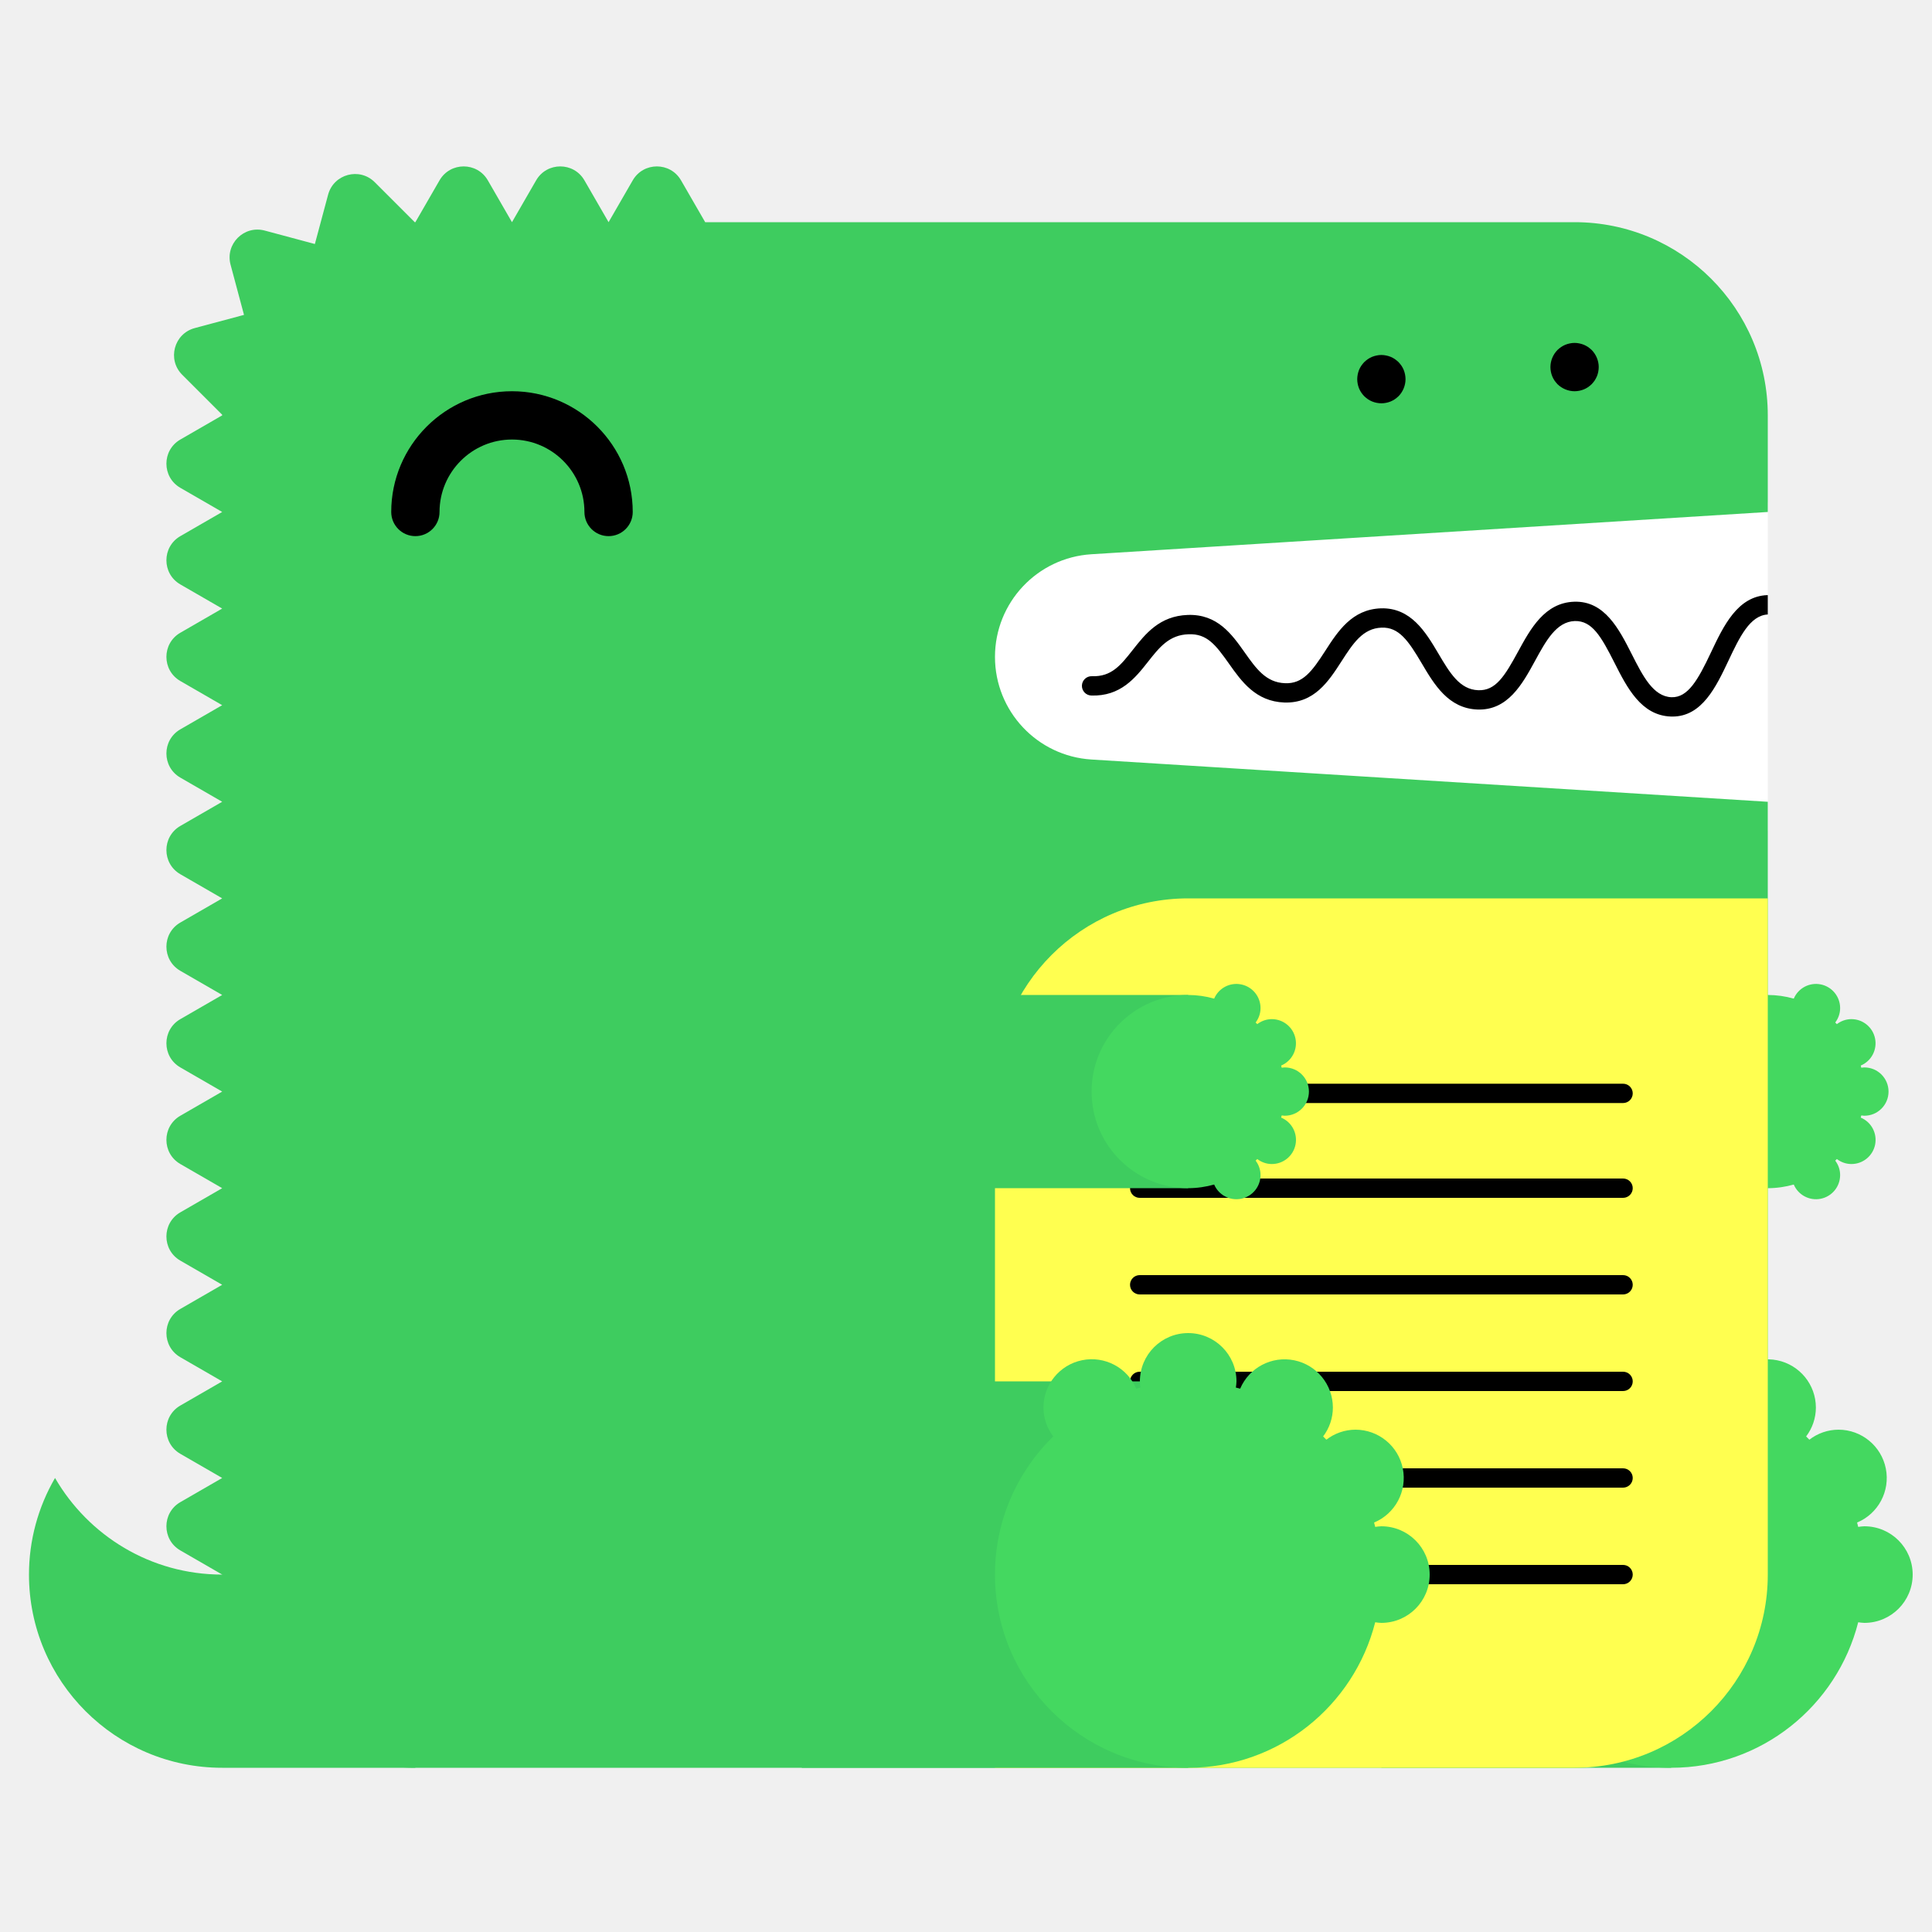
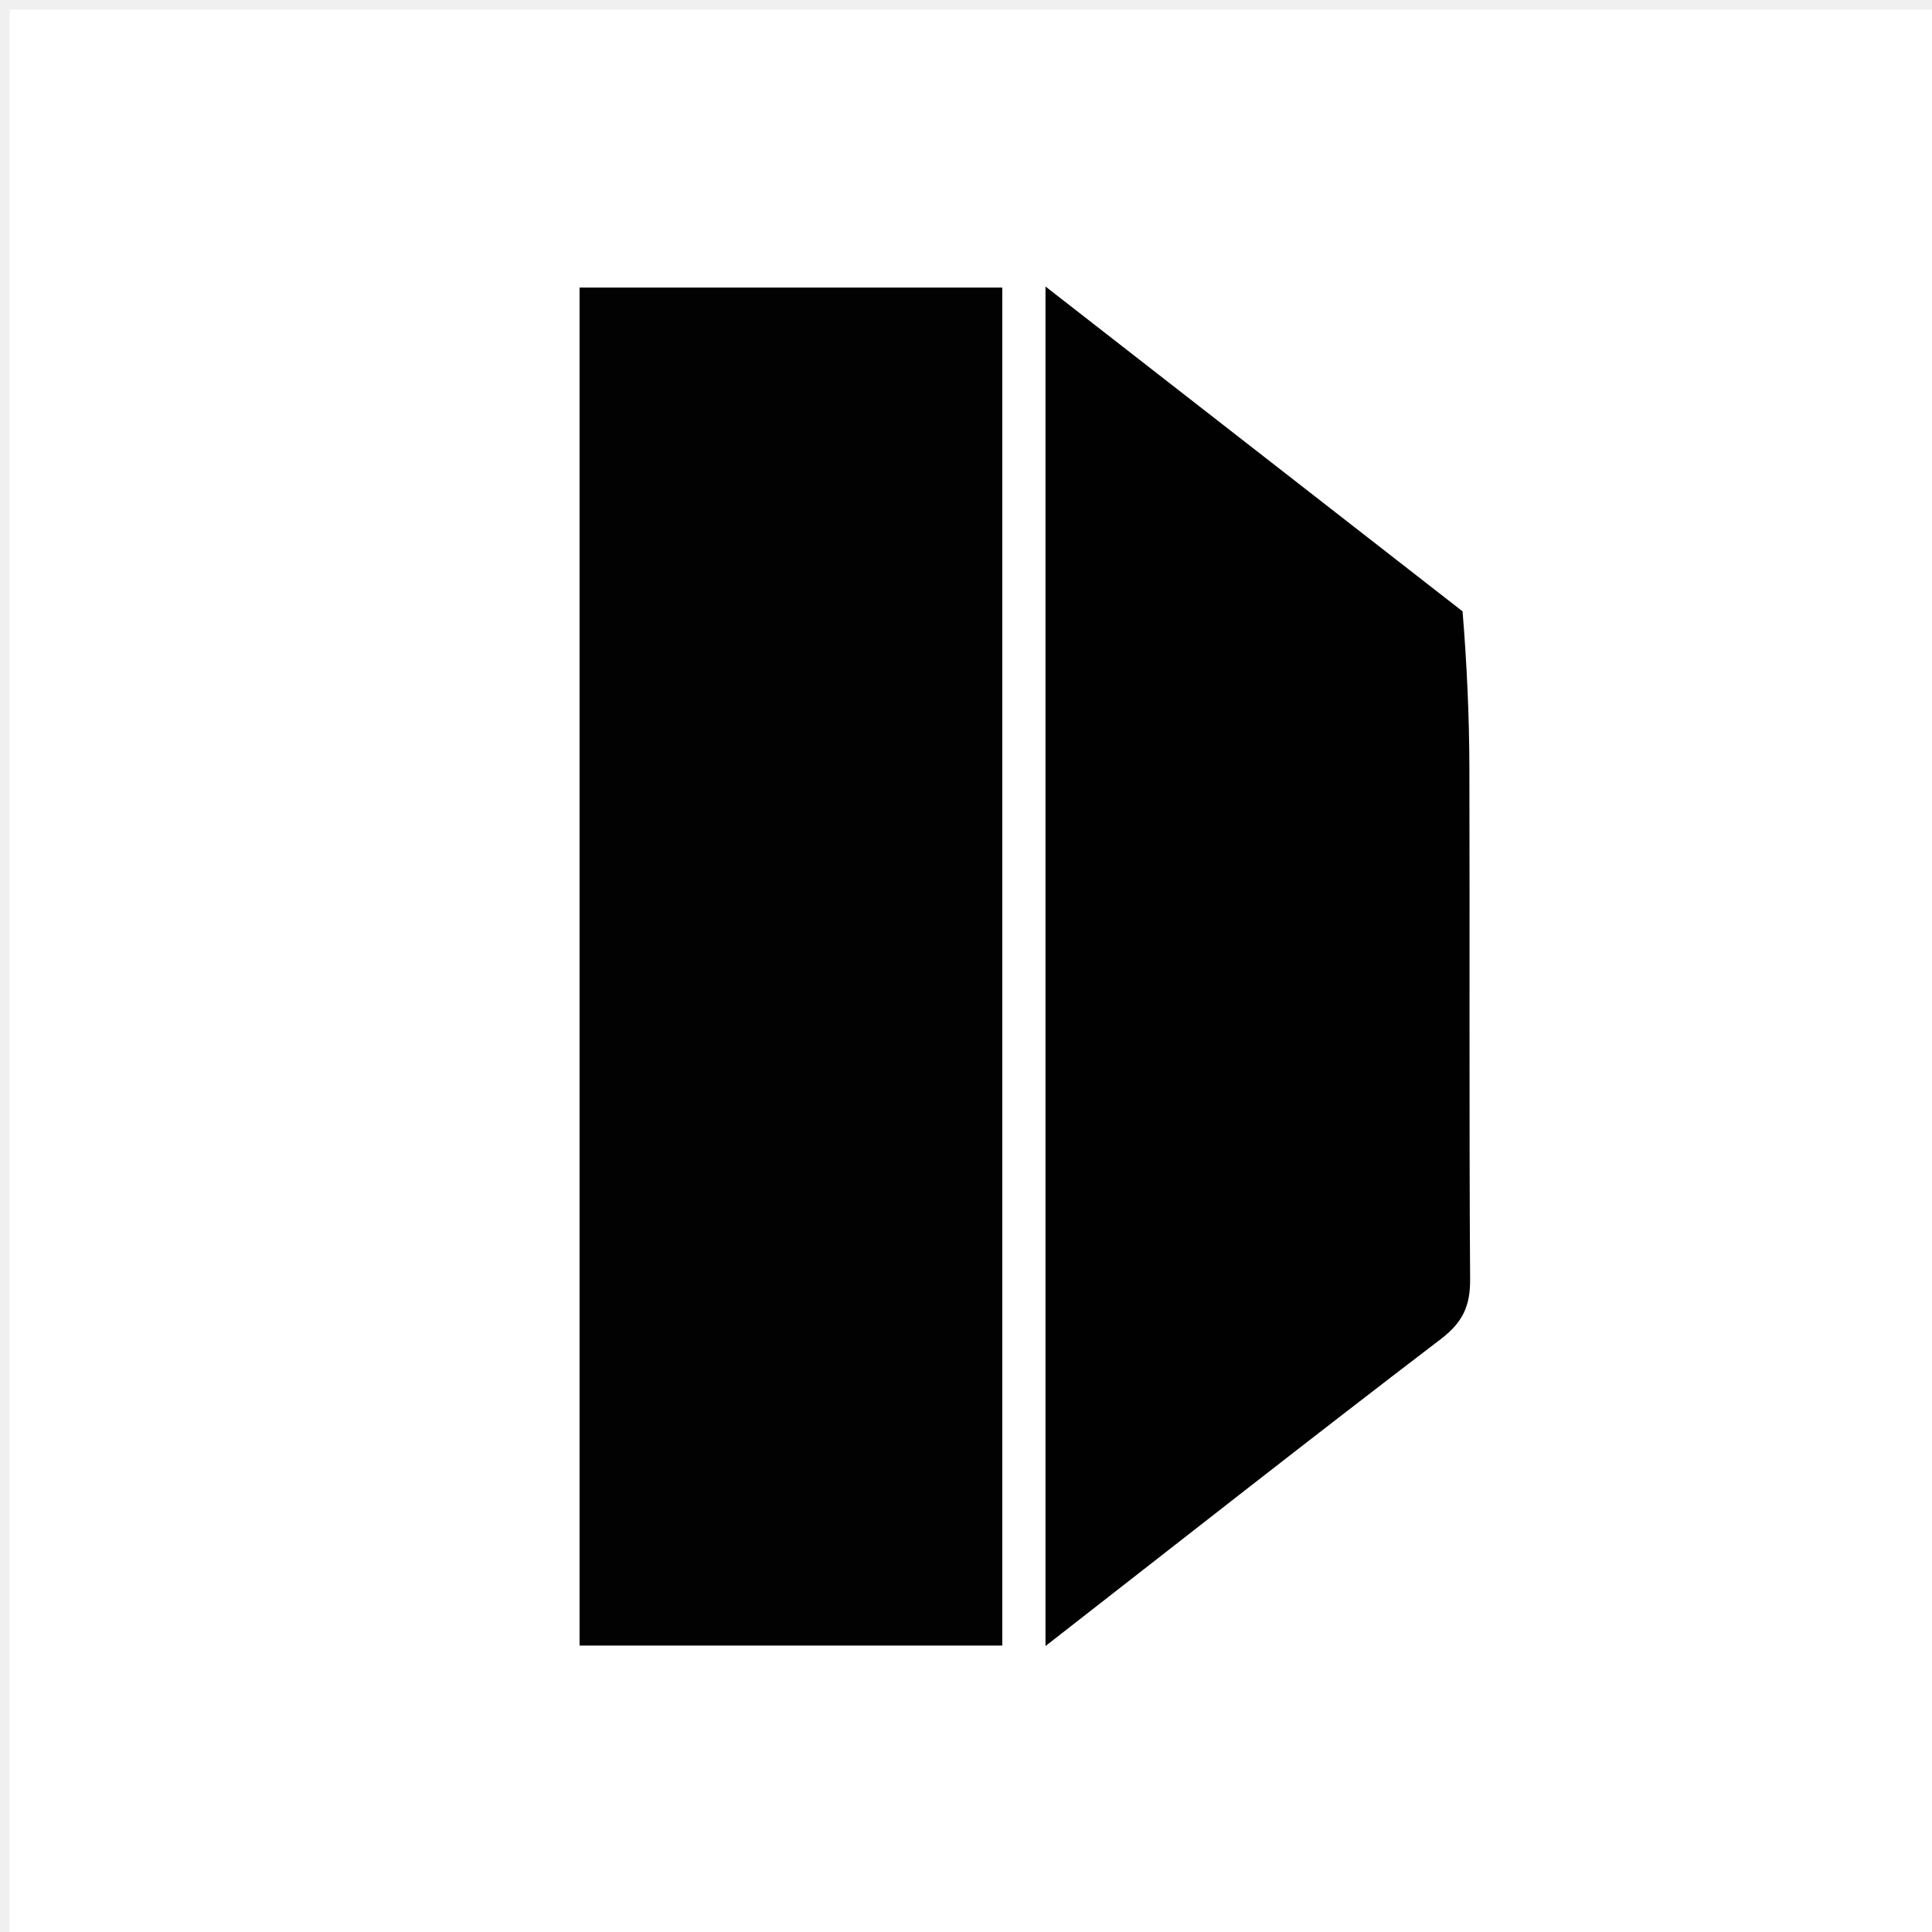
- <svg xmlns="http://www.w3.org/2000/svg" width="200" height="200" viewBox="0 0 200 200">
-   <g fill="none" fill-rule="evenodd">
-     <path fill="#FFF" d="M99 52h84v34H99z" />
-     <path d="M23 163c-7.398 0-13.843-4.027-17.303-10A19.886 19.886 0 0 0 3 163c0 11.046 8.954 20 20 20h20v-20H23z" fill="#3ECC5F" />
-     <path d="M112.98 57.376L183 53V43c0-11.046-8.954-20-20-20H73l-2.5-4.33c-1.112-1.925-3.889-1.925-5 0L63 23l-2.5-4.33c-1.111-1.925-3.889-1.925-5 0L53 23l-2.5-4.33c-1.111-1.925-3.889-1.925-5 0L43 23c-.022 0-.042.003-.065.003l-4.142-4.141c-1.57-1.571-4.252-.853-4.828 1.294l-1.369 5.104-5.192-1.392c-2.148-.575-4.111 1.389-3.535 3.536l1.39 5.193-5.102 1.367c-2.148.576-2.867 3.259-1.296 4.83l4.142 4.142c0 .021-.003.042-.003.064l-4.33 2.5c-1.925 1.111-1.925 3.889 0 5L23 53l-4.33 2.5c-1.925 1.111-1.925 3.889 0 5L23 63l-4.33 2.5c-1.925 1.111-1.925 3.889 0 5L23 73l-4.33 2.5c-1.925 1.111-1.925 3.889 0 5L23 83l-4.33 2.5c-1.925 1.111-1.925 3.889 0 5L23 93l-4.33 2.5c-1.925 1.111-1.925 3.889 0 5L23 103l-4.33 2.5c-1.925 1.111-1.925 3.889 0 5L23 113l-4.33 2.5c-1.925 1.111-1.925 3.889 0 5L23 123l-4.33 2.5c-1.925 1.111-1.925 3.889 0 5L23 133l-4.33 2.5c-1.925 1.111-1.925 3.889 0 5L23 143l-4.33 2.5c-1.925 1.111-1.925 3.889 0 5L23 153l-4.33 2.5c-1.925 1.111-1.925 3.889 0 5L23 163c0 11.046 8.954 20 20 20h120c11.046 0 20-8.954 20-20V83l-70.02-4.376A10.645 10.645 0 0 1 103 68c0-5.621 4.37-10.273 9.98-10.624" fill="#3ECC5F" />
-     <path fill="#3ECC5F" d="M143 183h30v-40h-30z" />
-     <path d="M193 158c-.219 0-.428.037-.639.064-.038-.15-.074-.301-.116-.451A5 5 0 0 0 190.32 148a4.96 4.96 0 0 0-3.016 1.036 26.531 26.531 0 0 0-.335-.336 4.955 4.955 0 0 0 1.011-2.987 5 5 0 0 0-9.599-1.959c-.148-.042-.297-.077-.445-.115.027-.211.064-.42.064-.639a5 5 0 0 0-5-5 5 5 0 0 0-5 5c0 .219.037.428.064.639-.148.038-.297.073-.445.115a4.998 4.998 0 0 0-9.599 1.959c0 1.125.384 2.151 1.011 2.987-3.717 3.632-6.031 8.693-6.031 14.3 0 11.046 8.954 20 20 20 9.339 0 17.16-6.41 19.361-15.064.211.027.42.064.639.064a5 5 0 0 0 5-5 5 5 0 0 0-5-5" fill="#44D860" />
-     <path fill="#3ECC5F" d="M153 123h30v-20h-30z" />
-     <path d="M193 115.5a2.5 2.5 0 1 0 0-5c-.109 0-.214.019-.319.032-.02-.075-.037-.15-.058-.225a2.501 2.501 0 0 0-.963-4.807c-.569 0-1.088.197-1.508.518a6.653 6.653 0 0 0-.168-.168c.314-.417.506-.931.506-1.494a2.5 2.5 0 0 0-4.8-.979A9.987 9.987 0 0 0 183 103c-5.522 0-10 4.478-10 10s4.478 10 10 10c.934 0 1.833-.138 2.69-.377a2.5 2.5 0 0 0 4.8-.979c0-.563-.192-1.077-.506-1.494.057-.055.113-.111.168-.168.42.321.939.518 1.508.518a2.5 2.5 0 0 0 .963-4.807c.021-.074.038-.15.058-.225.105.013.21.032.319.032" fill="#44D860" />
-     <path d="M63 55.5a2.5 2.5 0 0 1-2.5-2.5c0-4.136-3.364-7.5-7.5-7.5s-7.5 3.364-7.5 7.5a2.5 2.5 0 1 1-5 0c0-6.893 5.607-12.5 12.5-12.5S65.5 46.107 65.5 53a2.5 2.5 0 0 1-2.5 2.5" fill="#000" />
-     <path d="M103 183h60c11.046 0 20-8.954 20-20V93h-60c-11.046 0-20 8.954-20 20v70z" fill="#FFFF50" />
-     <path d="M168.02 124h-50.04a1 1 0 1 1 0-2h50.04a1 1 0 1 1 0 2m0 20h-50.04a1 1 0 1 1 0-2h50.04a1 1 0 1 1 0 2m0 20h-50.04a1 1 0 1 1 0-2h50.04a1 1 0 1 1 0 2m0-49.814h-50.04a1 1 0 1 1 0-2h50.04a1 1 0 1 1 0 2m0 19.814h-50.04a1 1 0 1 1 0-2h50.04a1 1 0 1 1 0 2m0 20h-50.04a1 1 0 1 1 0-2h50.04a1 1 0 1 1 0 2M183 61.611c-.012 0-.022-.006-.034-.005-3.09.105-4.552 3.196-5.842 5.923-1.346 2.85-2.387 4.703-4.093 4.647-1.889-.068-2.969-2.202-4.113-4.46-1.314-2.594-2.814-5.536-5.963-5.426-3.046.104-4.513 2.794-5.807 5.167-1.377 2.528-2.314 4.065-4.121 3.994-1.927-.07-2.951-1.805-4.136-3.813-1.321-2.236-2.848-4.75-5.936-4.664-2.994.103-4.465 2.385-5.763 4.4-1.373 2.13-2.335 3.428-4.165 3.351-1.973-.07-2.992-1.51-4.171-3.177-1.324-1.873-2.816-3.993-5.895-3.89-2.928.1-4.399 1.97-5.696 3.618-1.232 1.564-2.194 2.802-4.229 2.724a1 1 0 0 0-.072 2c3.017.101 4.545-1.8 5.872-3.487 1.177-1.496 2.193-2.787 4.193-2.855 1.926-.082 2.829 1.115 4.195 3.045 1.297 1.834 2.769 3.914 5.731 4.021 3.103.104 4.596-2.215 5.918-4.267 1.182-1.834 2.202-3.417 4.15-3.484 1.793-.067 2.769 1.35 4.145 3.681 1.297 2.197 2.766 4.686 5.787 4.796 3.125.108 4.634-2.62 5.949-5.035 1.139-2.088 2.214-4.06 4.119-4.126 1.793-.042 2.728 1.595 4.111 4.33 1.292 2.553 2.757 5.445 5.825 5.556l.169.003c3.064 0 4.518-3.075 5.805-5.794 1.139-2.41 2.217-4.68 4.067-4.773v-2z" fill="#000" />
-     <path fill="#3ECC5F" d="M83 183h40v-40H83z" />
-     <path d="M143 158c-.219 0-.428.037-.639.064-.038-.15-.074-.301-.116-.451A5 5 0 0 0 140.32 148a4.96 4.96 0 0 0-3.016 1.036 26.531 26.531 0 0 0-.335-.336 4.955 4.955 0 0 0 1.011-2.987 5 5 0 0 0-9.599-1.959c-.148-.042-.297-.077-.445-.115.027-.211.064-.42.064-.639a5 5 0 0 0-5-5 5 5 0 0 0-5 5c0 .219.037.428.064.639-.148.038-.297.073-.445.115a4.998 4.998 0 0 0-9.599 1.959c0 1.125.384 2.151 1.011 2.987-3.717 3.632-6.031 8.693-6.031 14.3 0 11.046 8.954 20 20 20 9.339 0 17.16-6.41 19.361-15.064.211.027.42.064.639.064a5 5 0 0 0 5-5 5 5 0 0 0-5-5" fill="#44D860" />
-     <path fill="#3ECC5F" d="M83 123h40v-20H83z" />
-     <path d="M133 115.5a2.5 2.5 0 1 0 0-5c-.109 0-.214.019-.319.032-.02-.075-.037-.15-.058-.225a2.501 2.501 0 0 0-.963-4.807c-.569 0-1.088.197-1.508.518a6.653 6.653 0 0 0-.168-.168c.314-.417.506-.931.506-1.494a2.5 2.5 0 0 0-4.8-.979A9.987 9.987 0 0 0 123 103c-5.522 0-10 4.478-10 10s4.478 10 10 10c.934 0 1.833-.138 2.69-.377a2.5 2.5 0 0 0 4.8-.979c0-.563-.192-1.077-.506-1.494.057-.055.113-.111.168-.168.42.321.939.518 1.508.518a2.5 2.5 0 0 0 .963-4.807c.021-.074.038-.15.058-.225.105.013.21.032.319.032" fill="#44D860" />
-     <path d="M143 41.75c-.16 0-.33-.02-.49-.05a2.52 2.52 0 0 1-.47-.14c-.15-.06-.29-.14-.431-.23-.13-.09-.259-.2-.38-.31-.109-.12-.219-.24-.309-.38s-.17-.28-.231-.43a2.619 2.619 0 0 1-.189-.96c0-.16.02-.33.05-.49.03-.16.08-.31.139-.47.061-.15.141-.29.231-.43.09-.13.2-.26.309-.38.121-.11.25-.22.38-.31.141-.09.281-.17.431-.23.149-.06.31-.11.47-.14.32-.07.65-.07.98 0 .159.03.32.08.47.14.149.06.29.14.43.23.13.09.259.2.38.31.11.12.22.25.31.38.09.14.17.28.23.43.06.16.11.31.14.47.029.16.05.33.05.49 0 .66-.271 1.31-.73 1.77-.121.11-.25.22-.38.31-.14.09-.281.17-.43.23a2.565 2.565 0 0 1-.96.19m20-1.25c-.66 0-1.3-.27-1.771-.73a3.802 3.802 0 0 1-.309-.38c-.09-.14-.17-.28-.231-.43a2.619 2.619 0 0 1-.189-.96c0-.66.27-1.3.729-1.77.121-.11.25-.22.38-.31.141-.09.281-.17.431-.23.149-.06.31-.11.47-.14.32-.07.66-.07.98 0 .159.03.32.08.47.14.149.06.29.14.43.23.13.09.259.2.38.31.459.47.73 1.11.73 1.77 0 .16-.021.33-.05.49-.03.16-.08.32-.14.47-.07.15-.14.29-.23.43-.09.13-.2.26-.31.38-.121.11-.25.22-.38.31-.14.09-.281.17-.43.23a2.565 2.565 0 0 1-.96.19" fill="#000" />
-   </g>
+ <svg xmlns="http://www.w3.org/2000/svg" version="1.1" id="Layer_1" x="0px" y="0px" width="100%" viewBox="0 0 200 200" enable-background="new 0 0 200 200" xml:space="preserve">
+   <path fill="#FFFFFF" opacity="1" stroke="none" d=" M129,201   C86,201 43.5,201 1,201   C1,134.333 1,67.667 1,1   C67.667,1 134.333,1 201,1   C201,67.667 201,134.333 201,201   C177.167,201 153.333,201 129,201  M59.997,158.483   C59.997,162.422 59.997,166.361 59.997,170.344   C74.973,170.344 89.382,170.344 103.756,170.344   C103.756,123.312 103.756,76.575 103.756,29.772   C89.056,29.772 74.638,29.772 59.997,29.772   C59.997,72.533 59.997,115.01 59.997,158.483  M151.083,63.03   C136.987,52.054 122.892,41.077 108.229,29.66   C108.229,76.978 108.229,123.327 108.229,170.396   C122.183,159.524 135.594,148.967 149.161,138.614   C151.409,136.899 152.203,135.201 152.185,132.455   C152.072,114.795 152.158,97.134 152.109,79.474   C152.094,74.164 151.859,68.854 151.083,63.03  z" />
+   <path fill="#020202" opacity="1" stroke="none" d=" M59.997,157.985   C59.997,115.01 59.997,72.533 59.997,29.772   C74.638,29.772 89.056,29.772 103.756,29.772   C103.756,76.575 103.756,123.312 103.756,170.344   C89.382,170.344 74.973,170.344 59.997,170.344   C59.997,166.361 59.997,162.422 59.997,157.985  z" />
+   <path fill="#010101" opacity="1" stroke="none" d=" M151.404,63.287   C151.859,68.854 152.094,74.164 152.109,79.474   C152.158,97.134 152.072,114.795 152.185,132.455   C152.203,135.201 151.409,136.899 149.161,138.614   C135.594,148.967 122.183,159.524 108.229,170.396   C108.229,123.327 108.229,76.978 108.229,29.66   C122.892,41.077 136.987,52.054 151.404,63.287  z" />
</svg>
